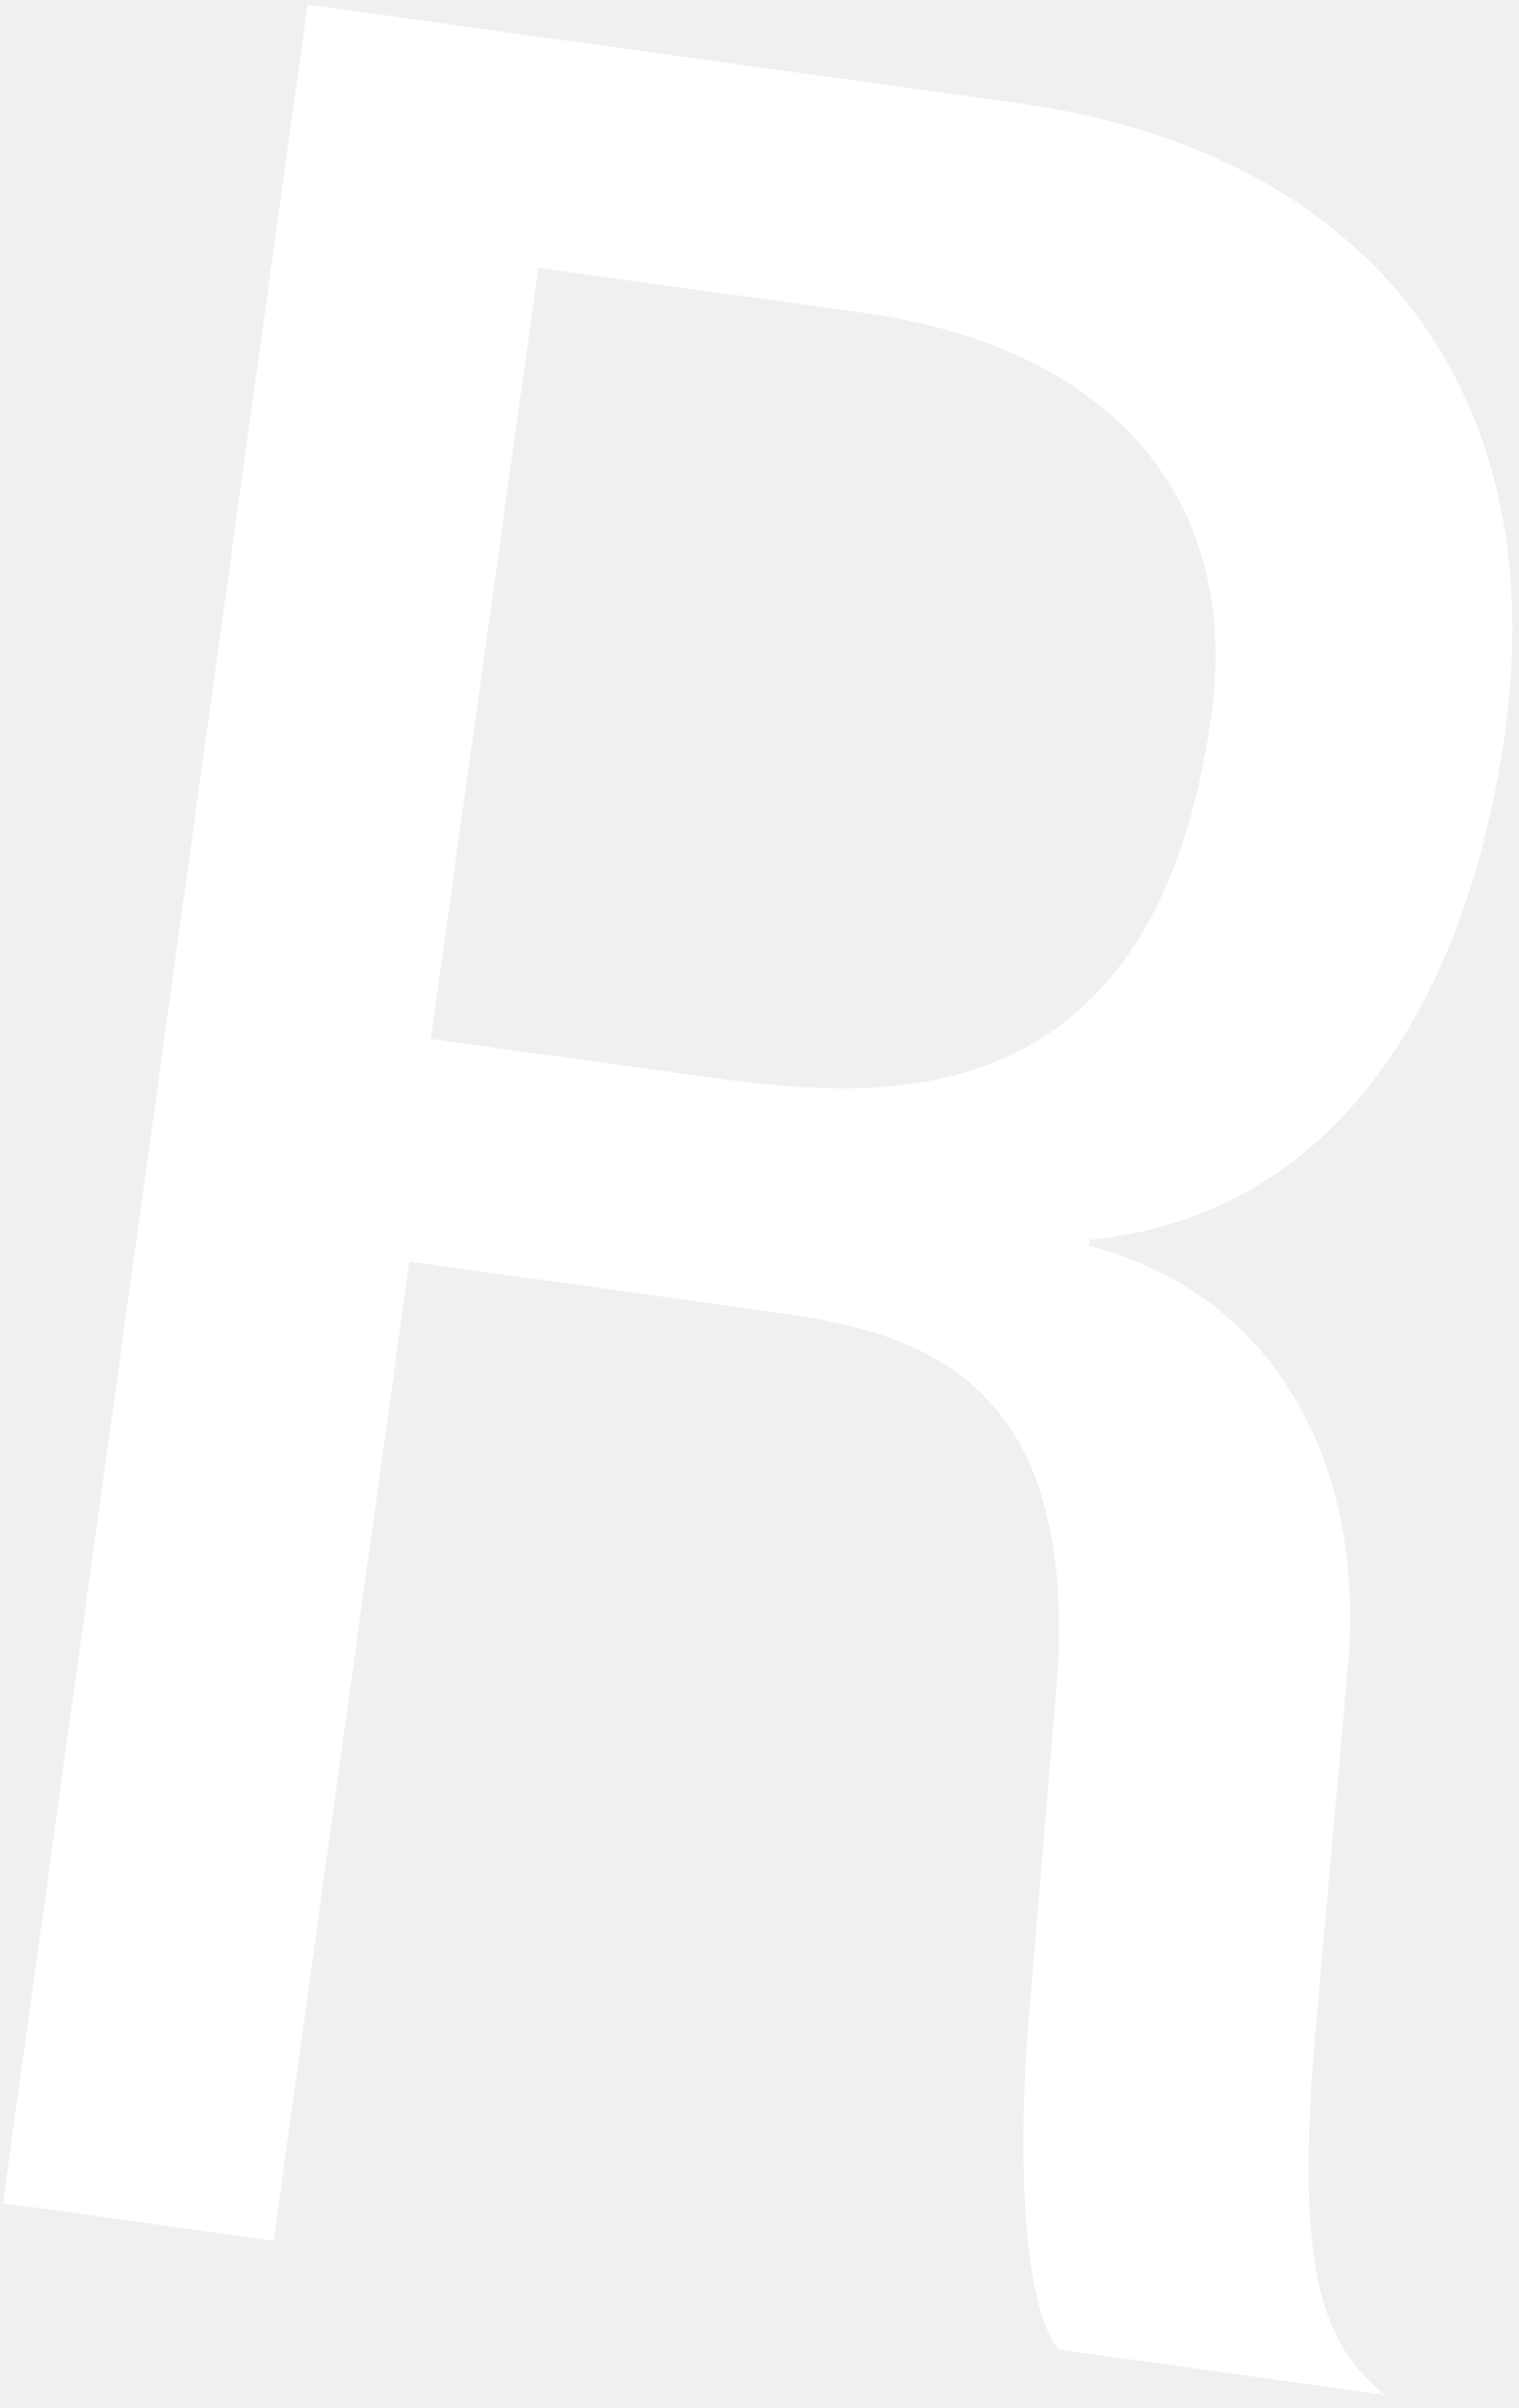
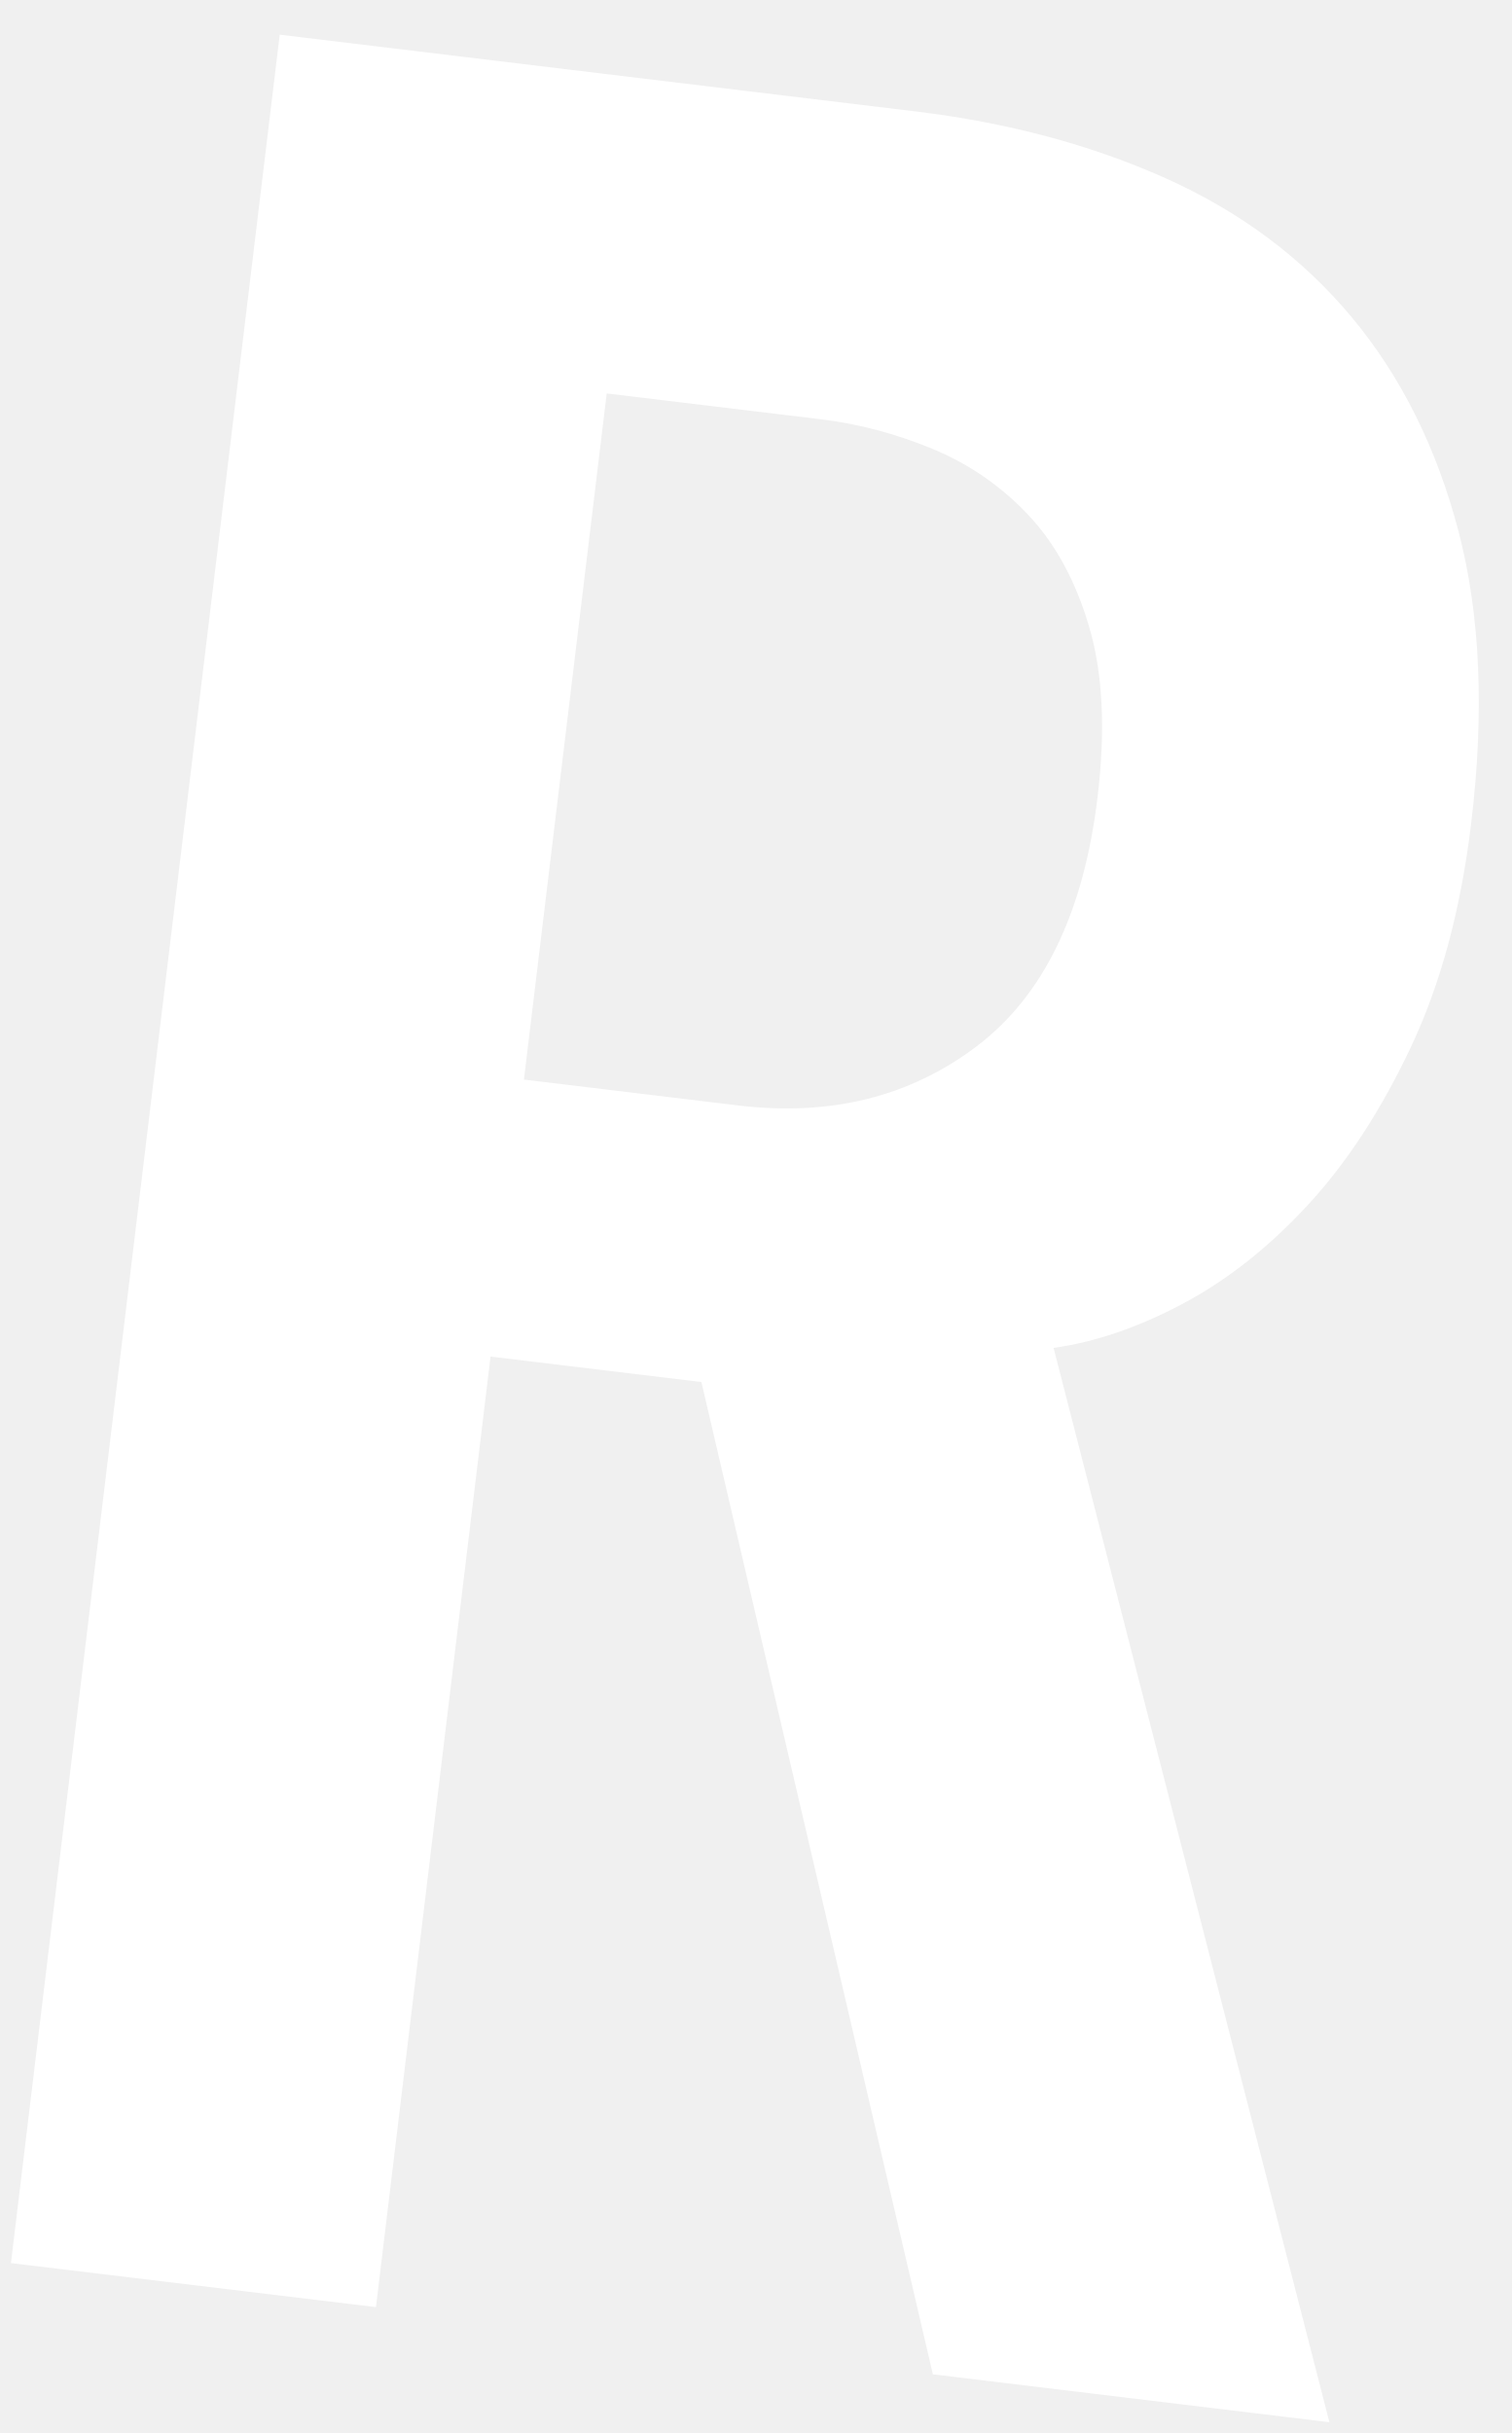
- <svg xmlns="http://www.w3.org/2000/svg" width="41px" height="65px" viewBox="0 0 41 65" version="1.1">
+ <svg xmlns="http://www.w3.org/2000/svg" width="41px" height="66px" viewBox="0 0 41 66" version="1.1">
+   <description>Created with Sketch (http://www.bohemiancoding.com/sketch)</description>
+   <defs />
  <g id="Page 1" stroke="none" stroke-width="1" fill="none" fill-rule="evenodd">
-     <path d="M7.741,0.344 L26.97,2.67 C36.294,3.798 41.538,10.011 40.402,19.424 C39.617,25.921 36.544,32.481 29.433,33.311 L29.413,33.478 C34.504,34.686 36.903,39.287 36.622,44.408 L35.894,54.632 C35.433,61.253 36.313,63.05 37.931,64.344 L29.107,63.277 C28.009,61.877 27.959,57.392 28.145,54.455 L28.763,45.148 C29.166,36.915 24.73,35.87 20.986,35.418 L11.08,34.22 L7.88,60.71 L0.555,59.825 L7.741,0.344 L7.741,0.344 Z M11.555,28.202 L18.812,29.072 C23.149,29.593 31.075,30.542 32.466,19.121 C33.171,13.327 29.694,9.215 22.854,8.395 L14.095,7.344 L11.555,28.202 L11.555,28.202 Z M11.555,28.202" id="Shape" fill="#FFFFFF" transform="translate(20.55543, 32.34417) rotate(-359) translate(-20.55543, -32.34417) " />
+     <path d="M25.312,64.408 L19.031,37.49 L13.31,36.8 L10.201,62.585 L0.297,61.391 L7.59,0.941 L24.836,3.022 C27.34,3.324 29.606,3.93 31.633,4.838 C33.66,5.747 35.342,7.004 36.68,8.609 C38.016,10.214 38.981,12.15 39.575,14.415 C40.167,16.682 40.282,19.323 39.917,22.339 C39.636,24.673 39.089,26.7 38.274,28.421 C37.46,30.142 36.522,31.574 35.46,32.716 C34.399,33.859 33.267,34.747 32.064,35.381 C30.863,36.016 29.703,36.41 28.587,36.564 L36.071,65.707 L25.312,64.408 L25.312,64.408 Z M29.779,21.635 C30,19.814 29.925,18.274 29.556,17.017 C29.189,15.76 28.632,14.74 27.89,13.957 C27.148,13.174 26.281,12.58 25.29,12.171 C24.3,11.763 23.292,11.497 22.269,11.373 L16.462,10.673 L14.216,29.286 L20.023,29.987 C22.527,30.289 24.685,29.756 26.496,28.386 C28.309,27.017 29.402,24.766 29.779,21.635 L29.779,21.635 Z M29.779,21.635" id="Shape" fill="#FFFFFF" />
  </g>
</svg>
